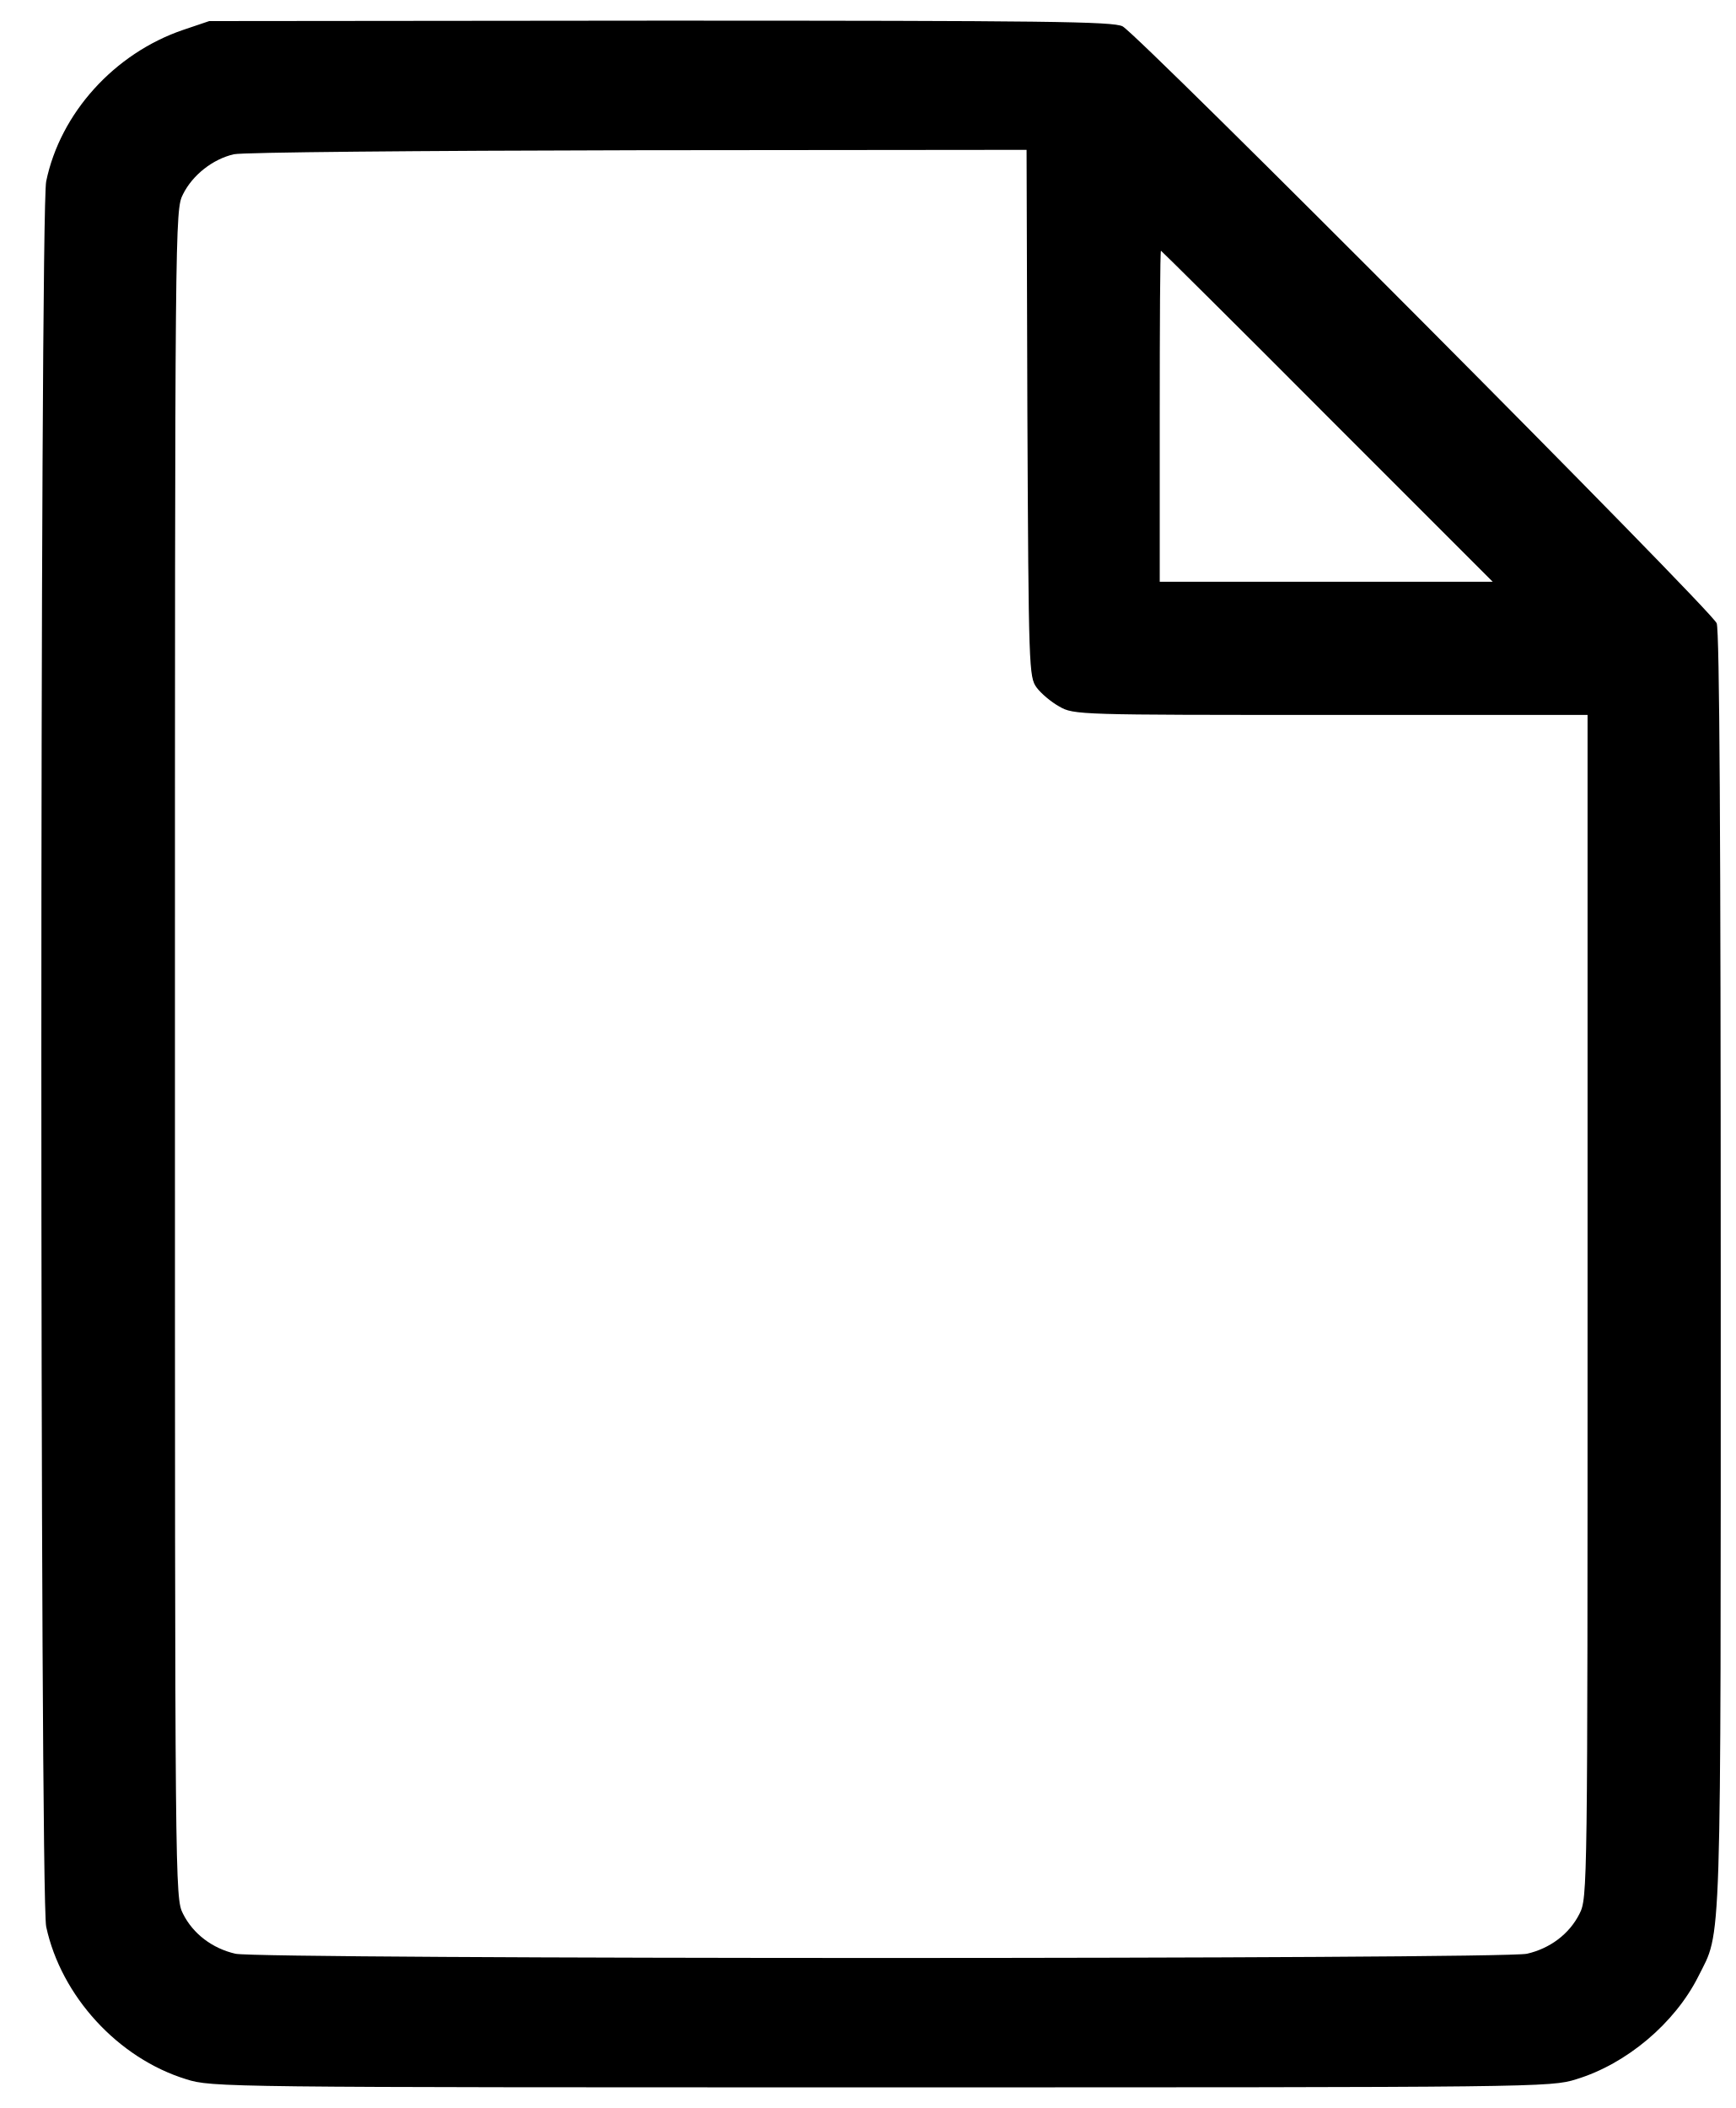
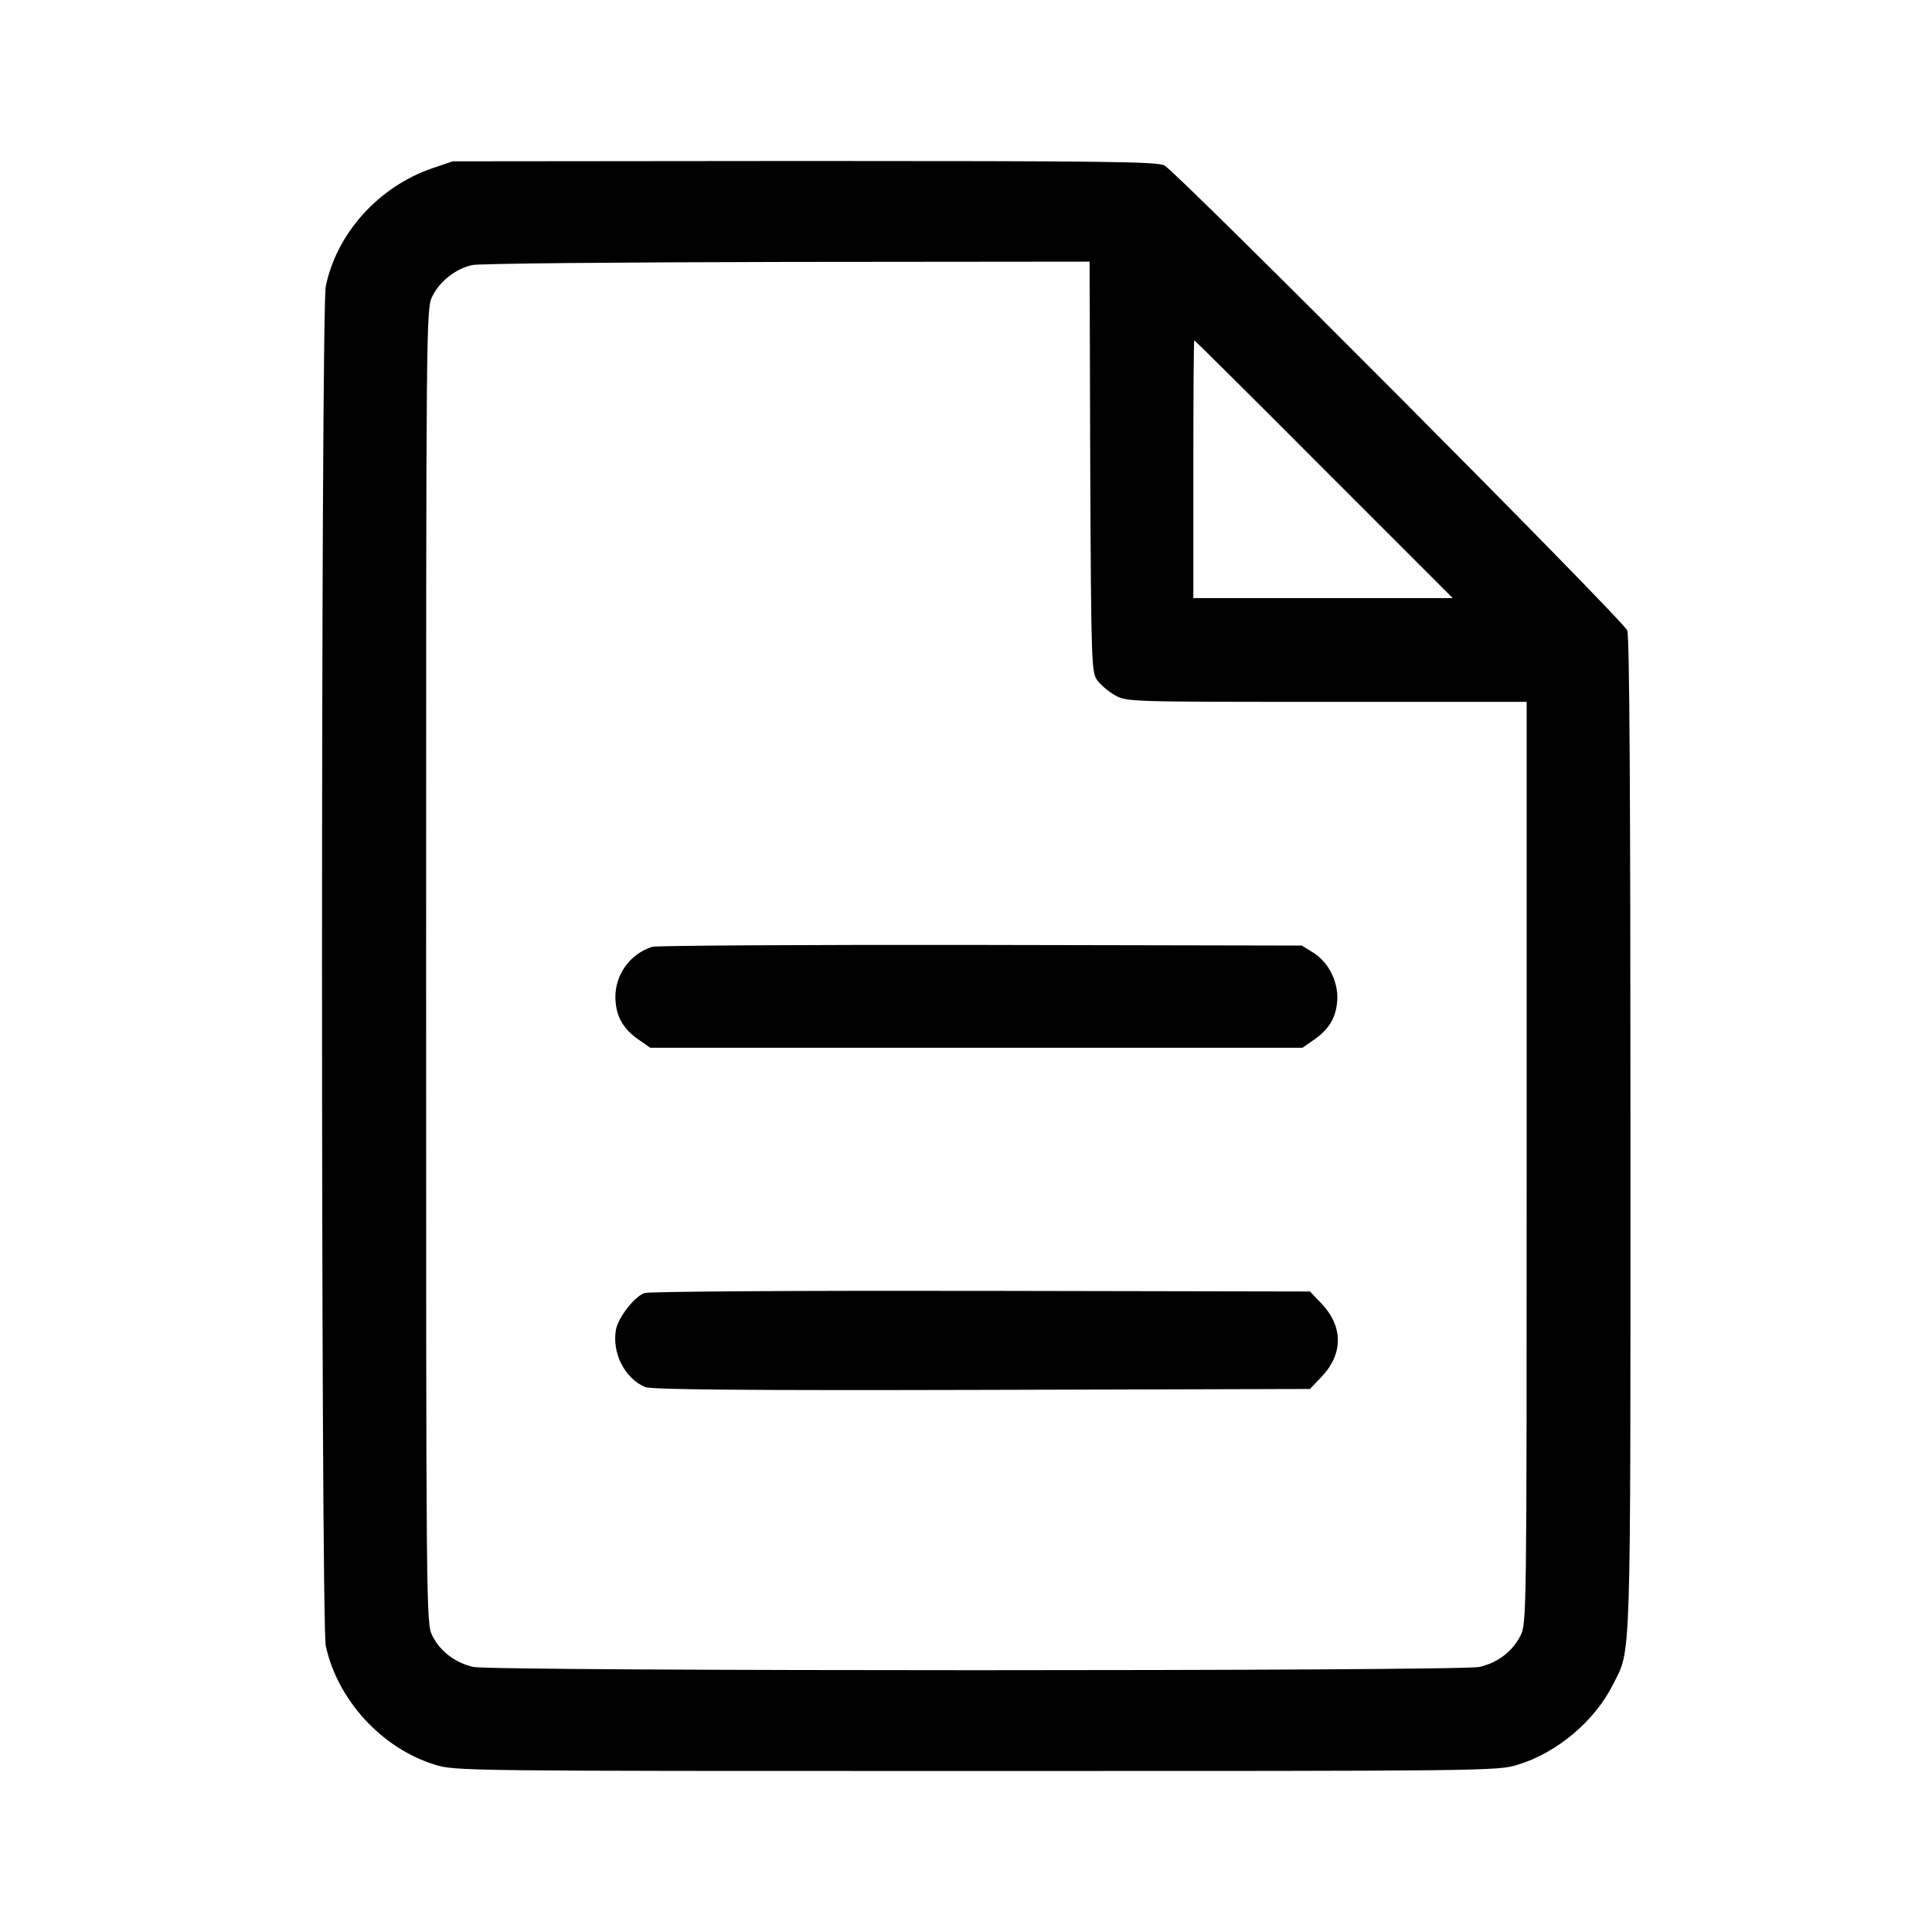
- <svg xmlns="http://www.w3.org/2000/svg" width="28" height="34" viewBox="0 0 28 34" fill="none">
-   <path d="M2.952 0.483C1.845 0.861 0.973 1.824 0.745 2.925C0.641 3.419 0.641 30.594 0.745 31.076C0.986 32.195 1.904 33.198 3.004 33.536C3.414 33.667 3.629 33.667 14.215 33.667C24.801 33.667 25.016 33.667 25.426 33.536C26.239 33.289 27.014 32.632 27.392 31.883C27.776 31.115 27.756 31.707 27.756 20.509C27.756 13.524 27.737 10.177 27.691 10.053C27.613 9.845 18.381 0.574 18.108 0.425C17.958 0.346 16.858 0.333 10.654 0.333L3.375 0.34L2.952 0.483ZM16.572 6.662C16.591 10.796 16.598 10.919 16.721 11.089C16.793 11.186 16.956 11.323 17.086 11.395C17.32 11.531 17.398 11.531 21.467 11.531H25.608V21.069C25.608 30.47 25.608 30.613 25.478 30.867C25.315 31.193 25.003 31.427 24.631 31.512C24.228 31.603 4.202 31.603 3.798 31.512C3.427 31.427 3.115 31.193 2.952 30.867C2.822 30.613 2.822 30.464 2.822 17C2.822 3.537 2.822 3.387 2.952 3.133C3.108 2.82 3.434 2.566 3.772 2.488C3.915 2.456 6.721 2.43 10.289 2.423L16.559 2.417L16.572 6.662ZM21.409 6.714L24.078 9.383H21.389H18.707V6.714C18.707 5.242 18.713 4.044 18.727 4.044C18.733 4.044 19.944 5.242 21.409 6.714Z" fill="black" />
+ <svg xmlns="http://www.w3.org/2000/svg" width="40" height="40" viewBox="0 0 40 40" fill="none">
+   <path d="M8.952 3.483C7.845 3.861 6.973 4.824 6.745 5.925C6.641 6.419 6.641 33.594 6.745 34.076C6.986 35.195 7.904 36.198 9.004 36.536C9.414 36.667 9.629 36.667 20.215 36.667C30.801 36.667 31.016 36.667 31.426 36.536C32.239 36.289 33.014 35.632 33.392 34.883C33.776 34.115 33.757 34.707 33.757 23.509C33.757 16.523 33.737 13.177 33.691 13.053C33.613 12.845 24.381 3.574 24.108 3.425C23.958 3.346 22.858 3.333 16.654 3.333L9.375 3.34L8.952 3.483ZM22.572 9.662C22.591 13.796 22.598 13.919 22.721 14.089C22.793 14.186 22.956 14.323 23.086 14.395C23.32 14.531 23.398 14.531 27.467 14.531H31.608V24.069C31.608 33.47 31.608 33.613 31.478 33.867C31.315 34.193 31.003 34.427 30.631 34.512C30.228 34.603 10.202 34.603 9.798 34.512C9.427 34.427 9.115 34.193 8.952 33.867C8.822 33.613 8.822 33.464 8.822 20C8.822 6.537 8.822 6.387 8.952 6.133C9.108 5.82 9.434 5.566 9.772 5.488C9.915 5.456 12.721 5.43 16.289 5.423L22.559 5.417L22.572 9.662ZM27.409 9.714L30.078 12.383H27.389H24.707V9.714C24.707 8.242 24.713 7.044 24.727 7.044C24.733 7.044 25.944 8.242 27.409 9.714Z" fill="black" />
+   <path d="M13.503 19.603C13.008 19.759 12.689 20.248 12.747 20.762C12.78 21.094 12.936 21.335 13.249 21.543L13.463 21.693H20.215H26.966L27.181 21.543C27.494 21.335 27.65 21.094 27.682 20.762C27.728 20.365 27.52 19.928 27.194 19.727L26.953 19.577L20.312 19.564C16.66 19.558 13.594 19.577 13.503 19.603Z" fill="black" />
+   <path d="M13.34 26.771C13.125 26.856 12.806 27.273 12.754 27.52C12.663 28.008 12.936 28.542 13.359 28.718C13.496 28.77 15.364 28.789 20.332 28.776L27.122 28.757L27.376 28.49C27.806 28.028 27.806 27.468 27.376 27.006L27.122 26.739L20.299 26.726C16.549 26.719 13.418 26.739 13.34 26.771Z" fill="black" />
</svg>
